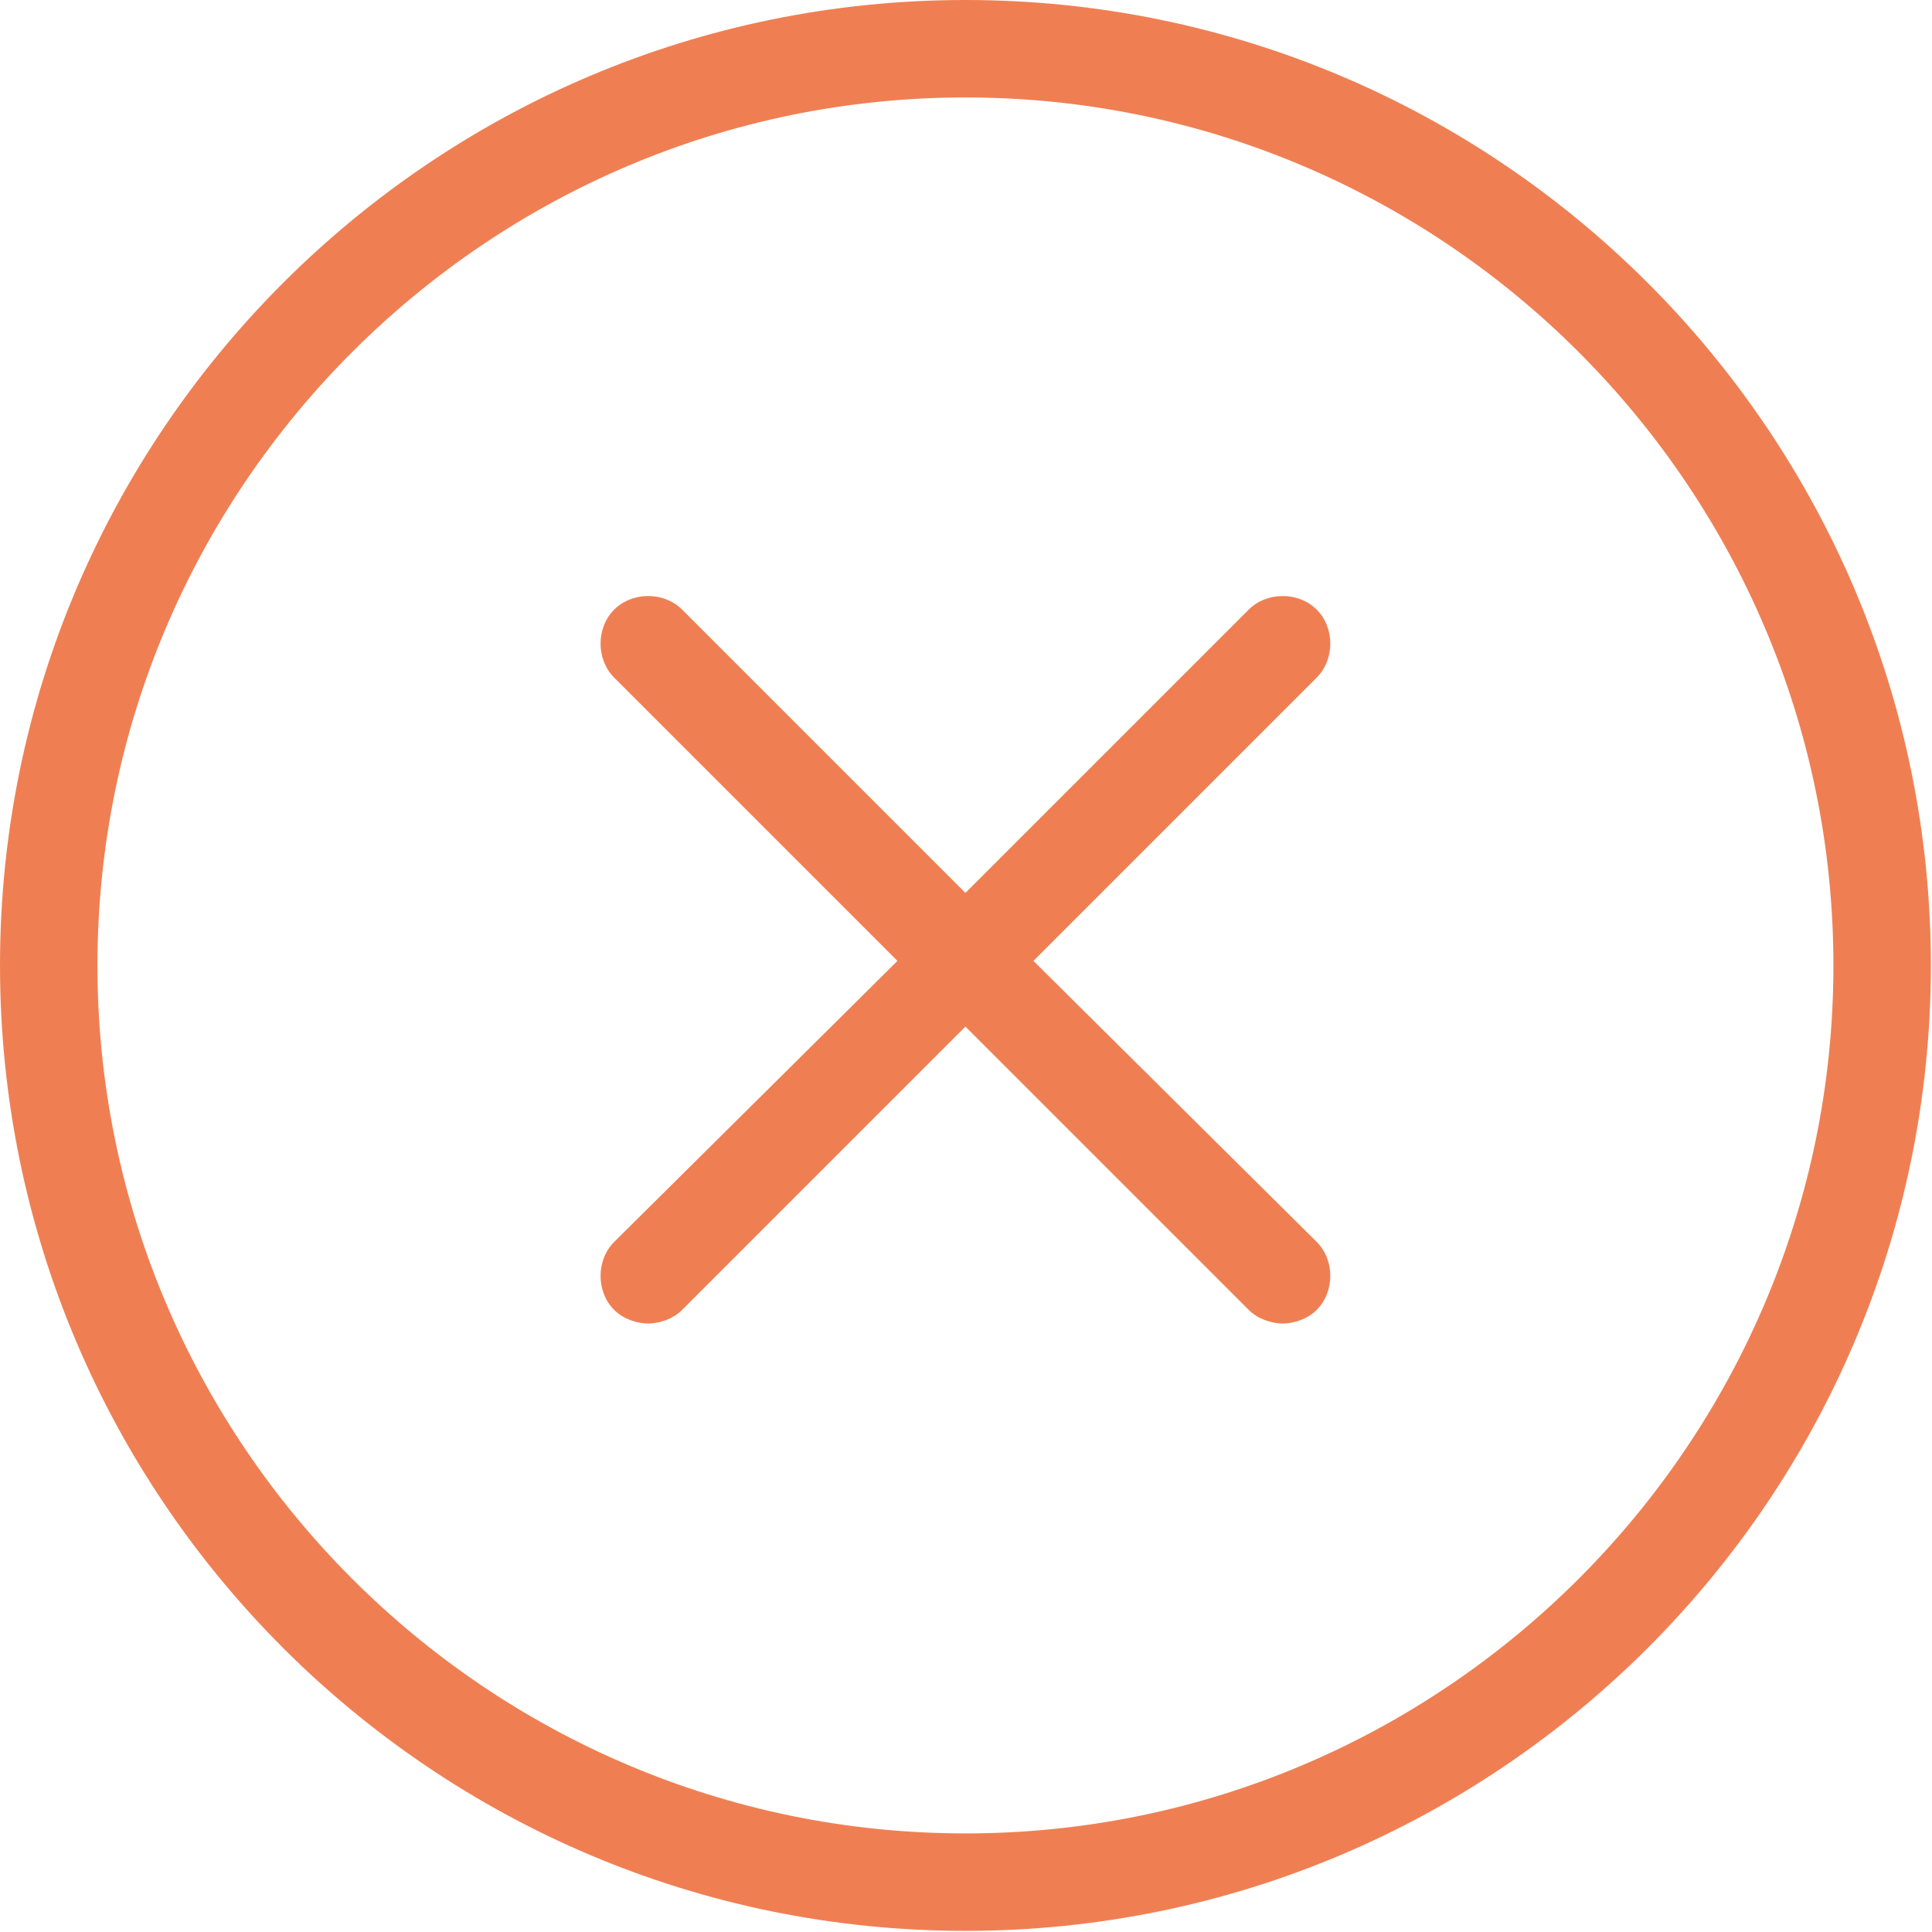
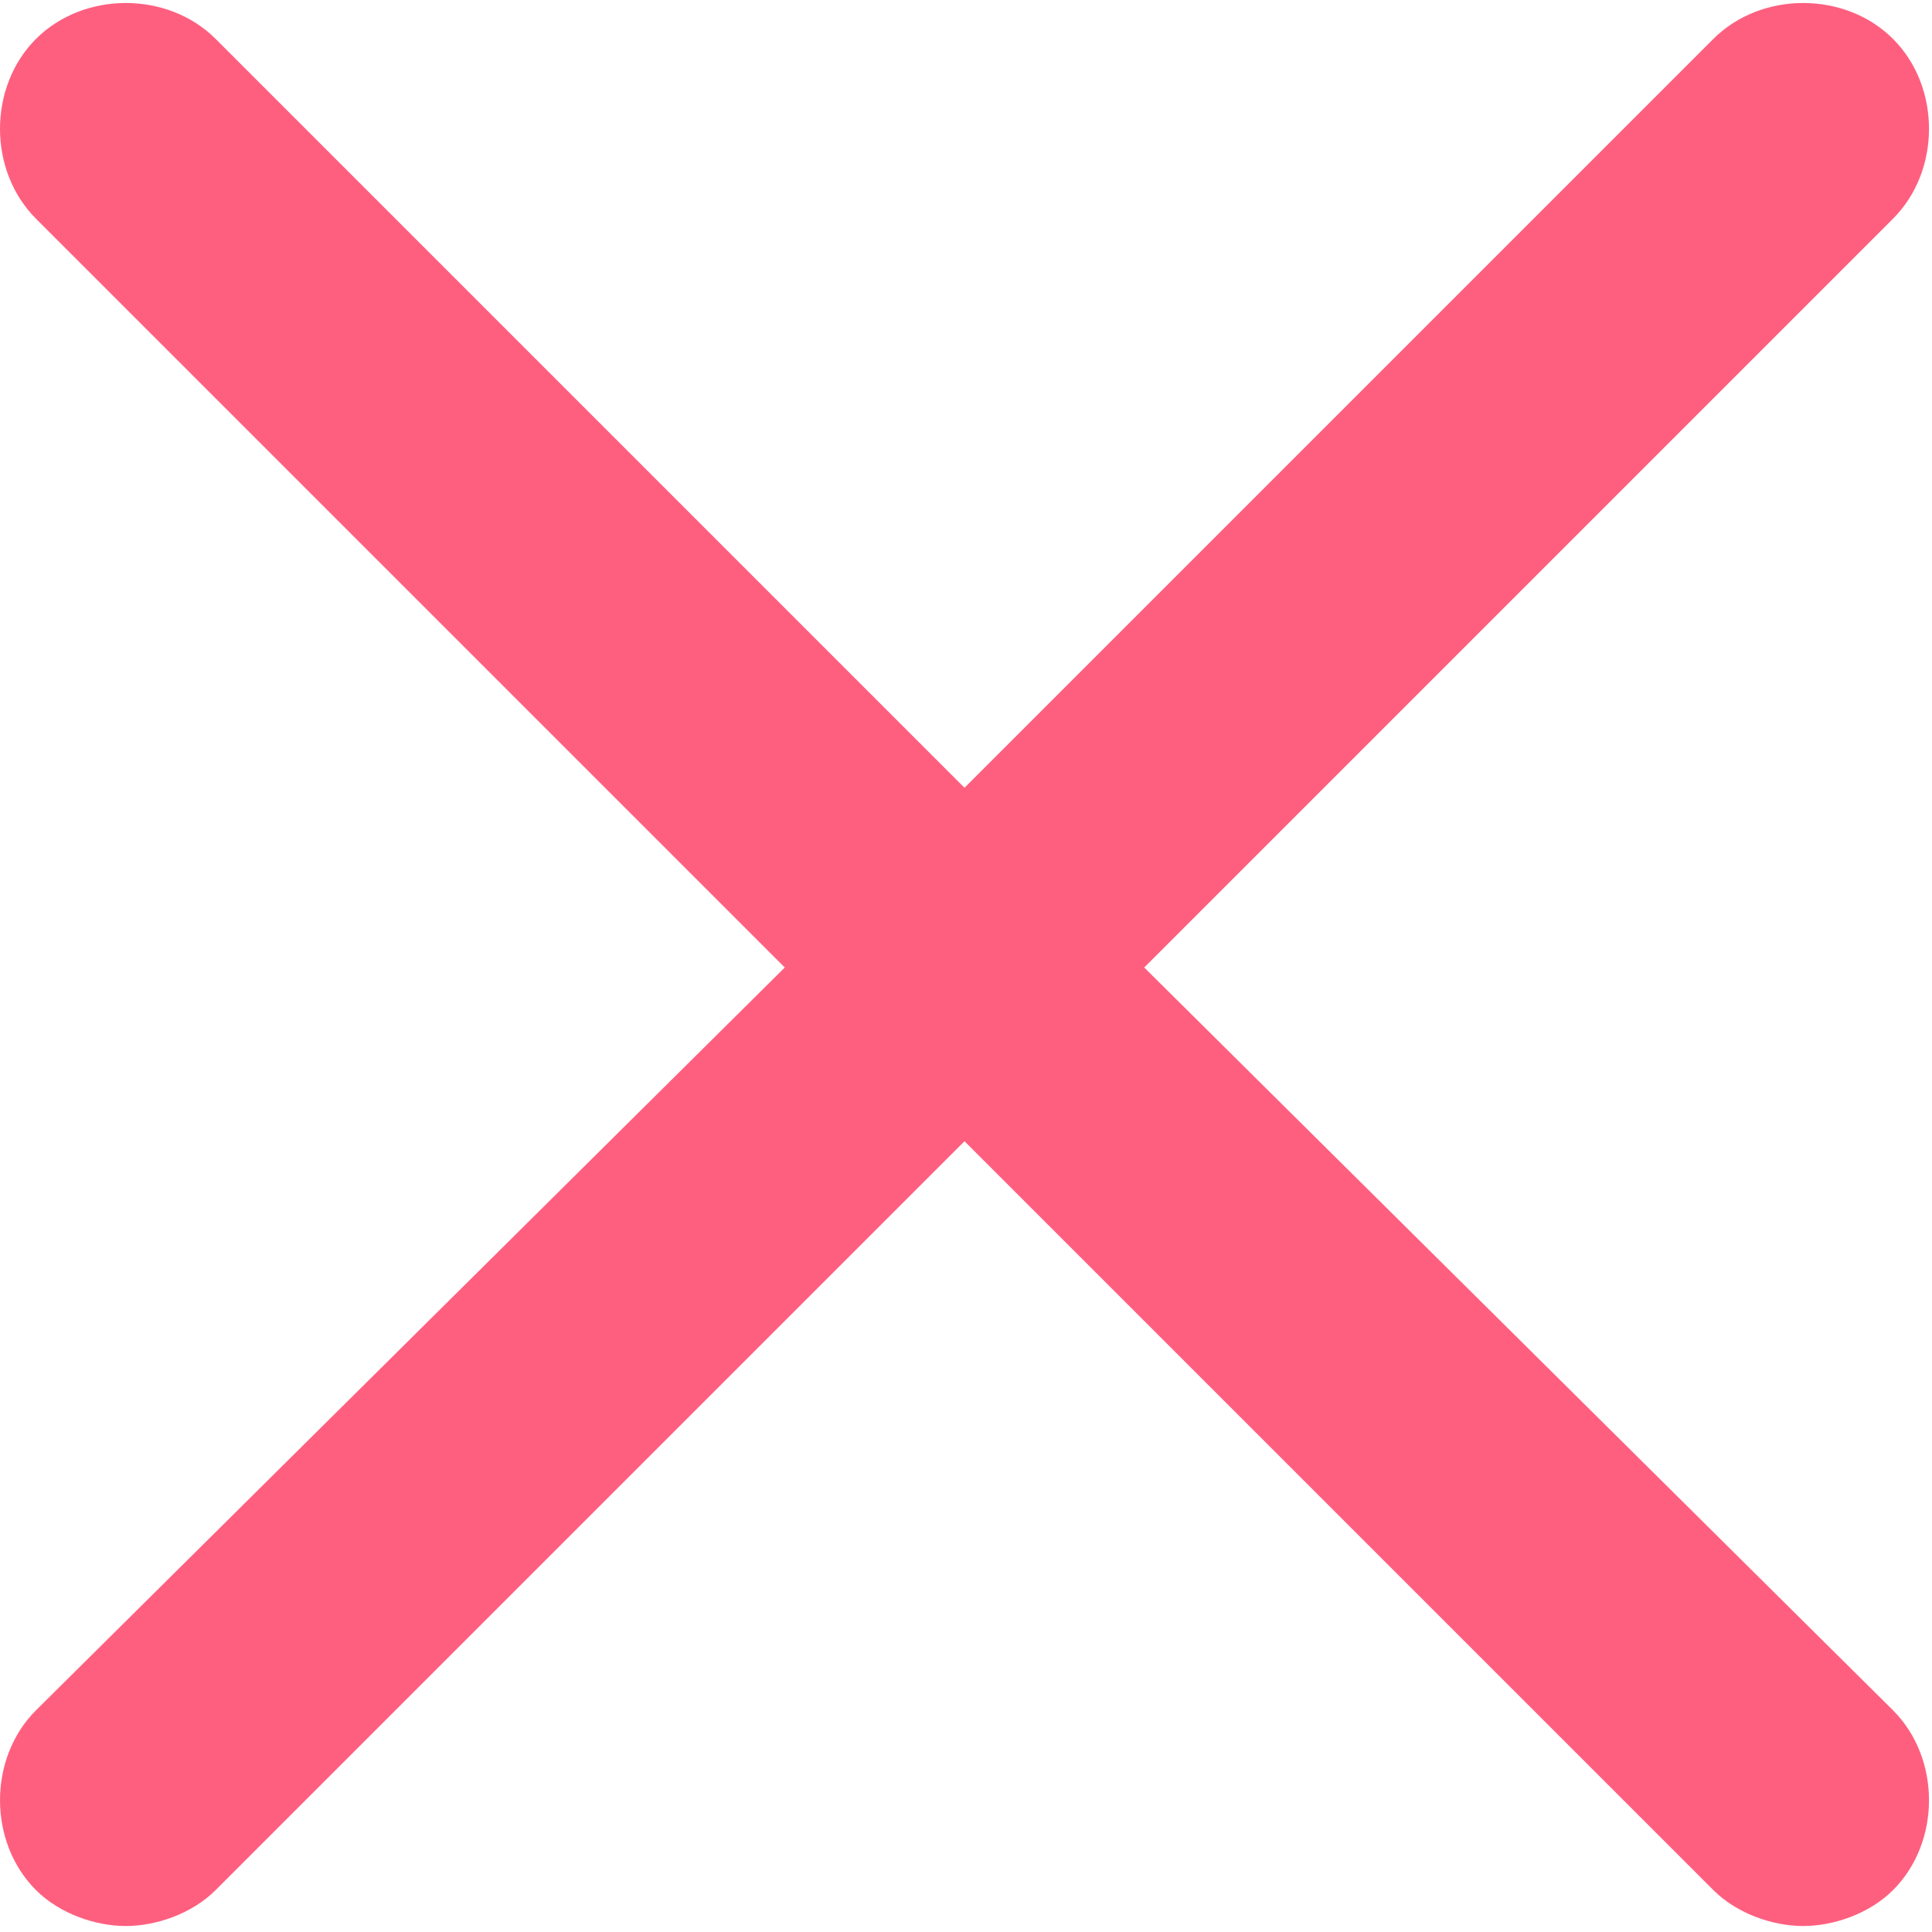
- <svg xmlns="http://www.w3.org/2000/svg" width="341" height="341" viewBox="0 0 341 341" fill="none">
-   <path d="M170.4 0C76.4 0 0 76.4 0 170.4C0 264.4 76.4 340.8 170.4 340.8C264.4 340.8 340.8 264.4 340.8 170.4C340.8 76.4 264.4 0 170.4 0ZM170.4 323.6C86 323.6 17.2 254.8 17.2 170.4C17.2 86 86 17.2 170.4 17.2C254.8 17.2 323.6 86 323.6 170.4C323.6 254.8 254.8 323.6 170.4 323.6Z" fill="#EF7F53" />
-   <path d="M182.4 169.6L232.4 119.6C235.6 116.4 235.6 110.8 232.4 107.6C229.2 104.4 223.6 104.4 220.4 107.6L170.4 157.6L120.4 107.6C117.2 104.4 111.6 104.4 108.4 107.6C105.2 110.8 105.2 116.4 108.4 119.6L158.4 169.6L108.4 219.2C105.2 222.4 105.2 228 108.4 231.2C110 232.8 112.4 233.6 114.4 233.6C116.4 233.6 118.8 232.8 120.4 231.2L170.4 181.2L220.4 231.2C222 232.8 224.4 233.6 226.4 233.6C228.4 233.6 230.8 232.8 232.4 231.2C235.6 228 235.6 222.4 232.4 219.2L182.4 169.6Z" fill="#EF7F53" />
+ <svg xmlns="http://www.w3.org/2000/svg" width="129" height="129" viewBox="0 0 129 129" fill="none">
+   <path d="M76.4 64.6L126.4 14.6C129.6 11.4 129.6 5.8 126.4 2.6C123.2 -0.6 117.6 -0.6 114.4 2.6L64.4 52.6L14.4 2.6C11.2 -0.6 5.6 -0.6 2.4 2.6C-0.8 5.8 -0.8 11.4 2.4 14.6L52.4 64.6L2.4 114.2C-0.8 117.4 -0.8 123 2.4 126.2C4 127.8 6.4 128.6 8.4 128.6C10.4 128.6 12.8 127.8 14.4 126.2L64.4 76.2L114.4 126.2C116 127.8 118.4 128.6 120.4 128.6C122.4 128.6 124.8 127.8 126.4 126.2C129.6 123 129.6 117.4 126.4 114.2L76.4 64.6Z" fill="#FF5F7F" />
</svg>
